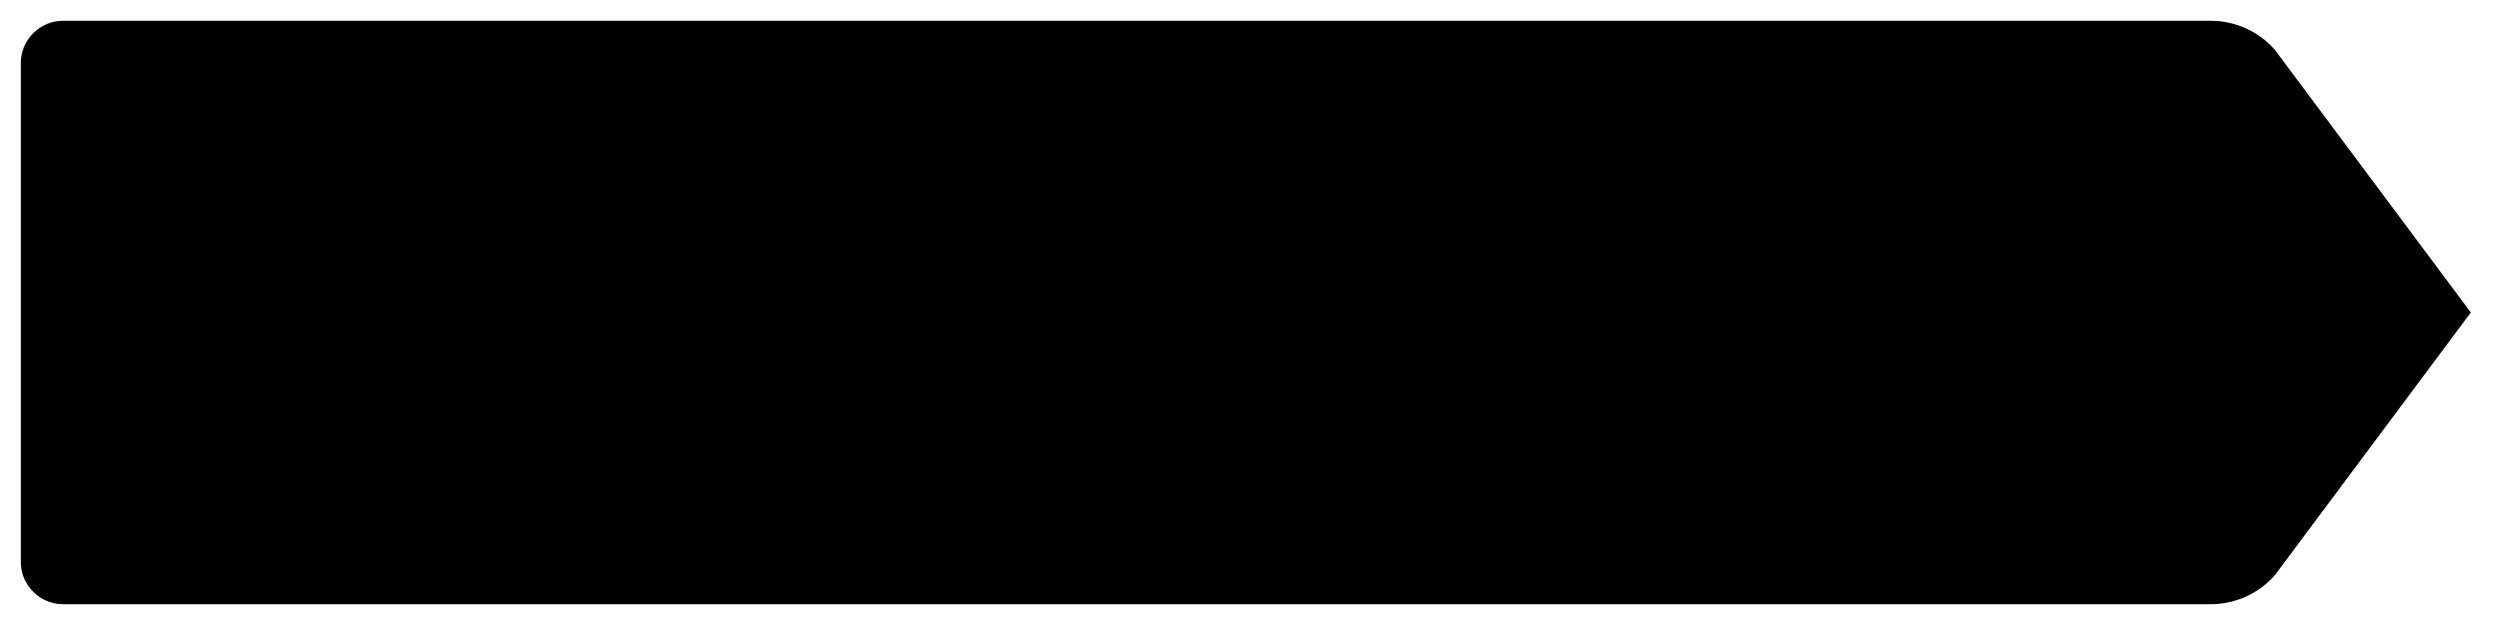
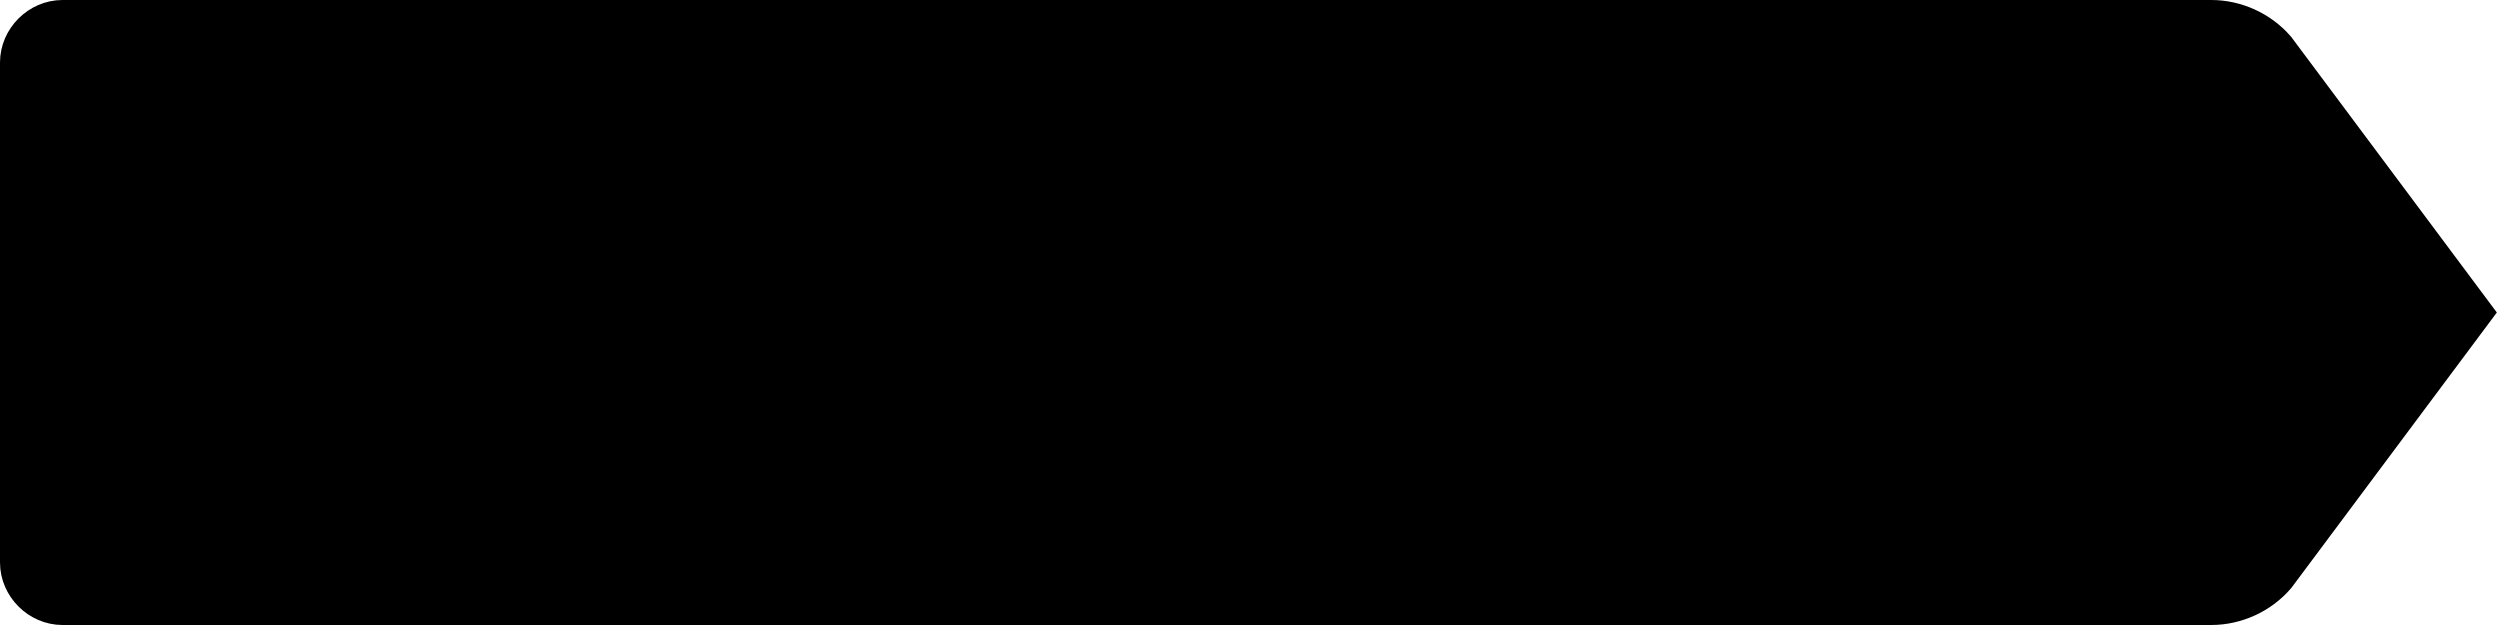
- <svg xmlns="http://www.w3.org/2000/svg" viewBox="0 0 60 15" width="60" height="15">
+ <svg xmlns="http://www.w3.org/2000/svg" viewBox="0 0 60 15" width="60" height="15" stroke="currentColor">
  <path d="M53.07.5H1.5c-.54 0-1 .46-1 1v12c0 .54.46 1 1 1h51.57c.58 0 1.15-.26 1.53-.7l4.7-6.3-4.7-6.3c-.38-.44-.95-.7-1.53-.7z" />
</svg>
